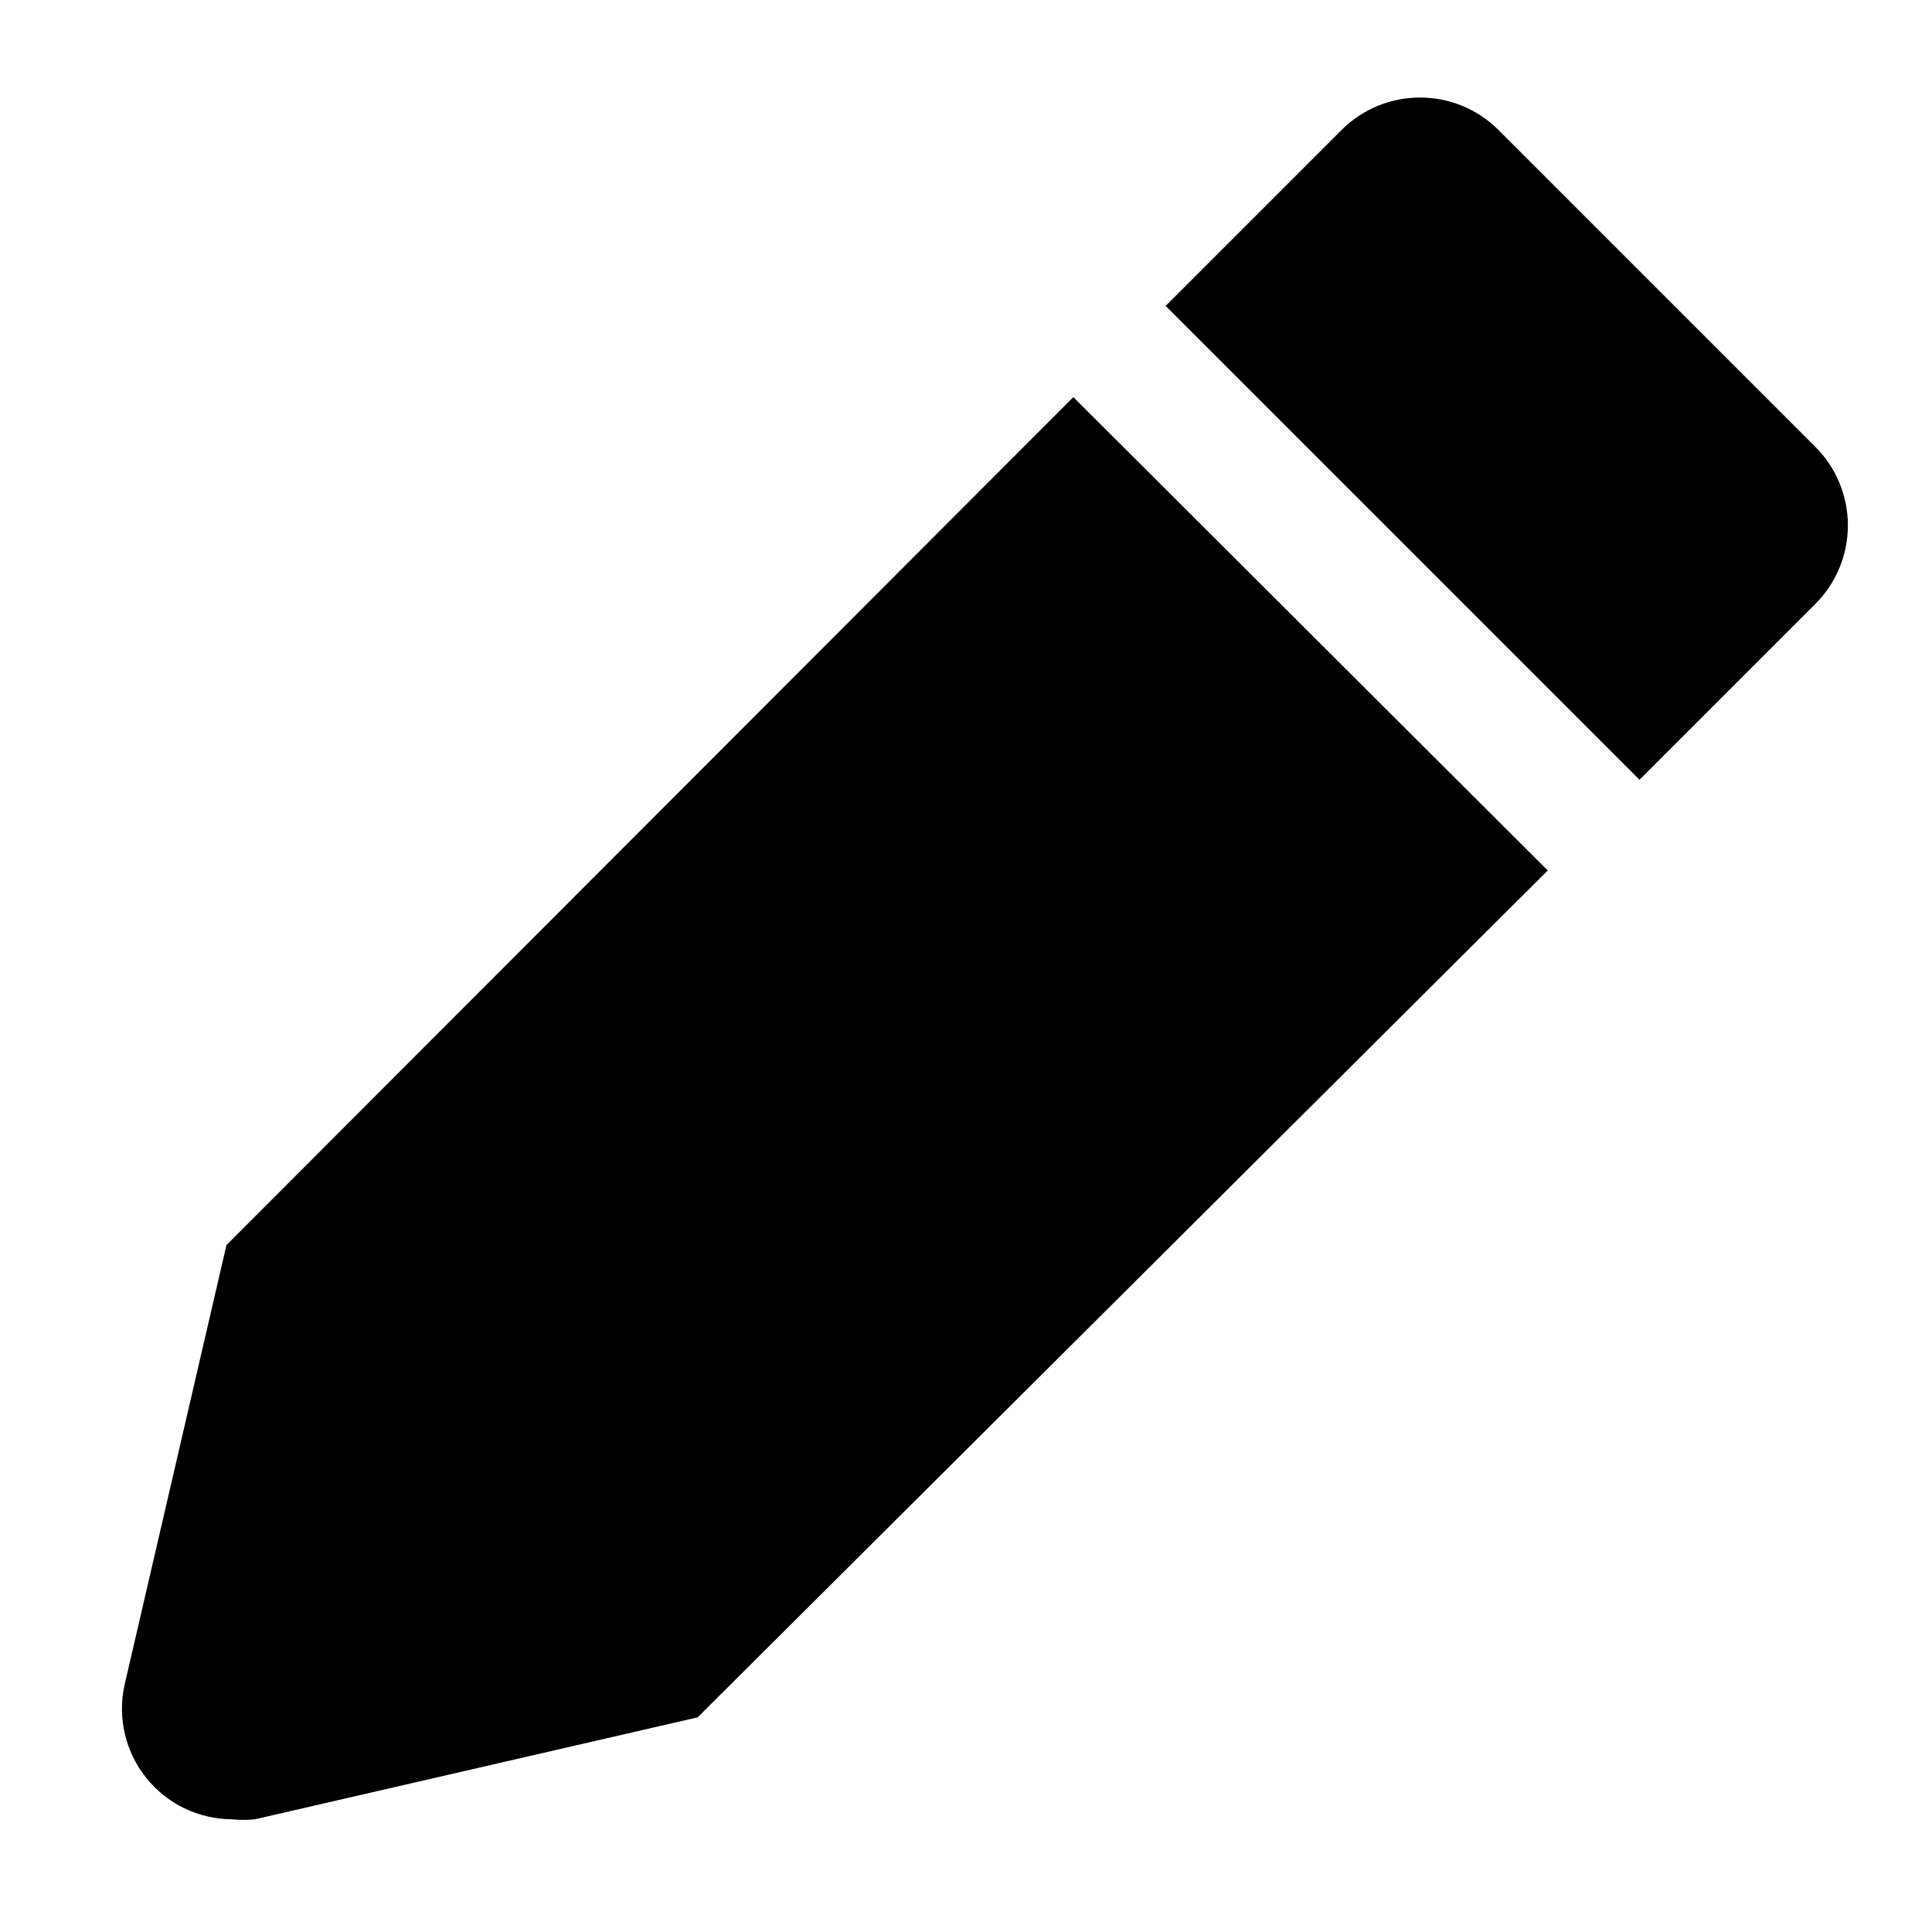
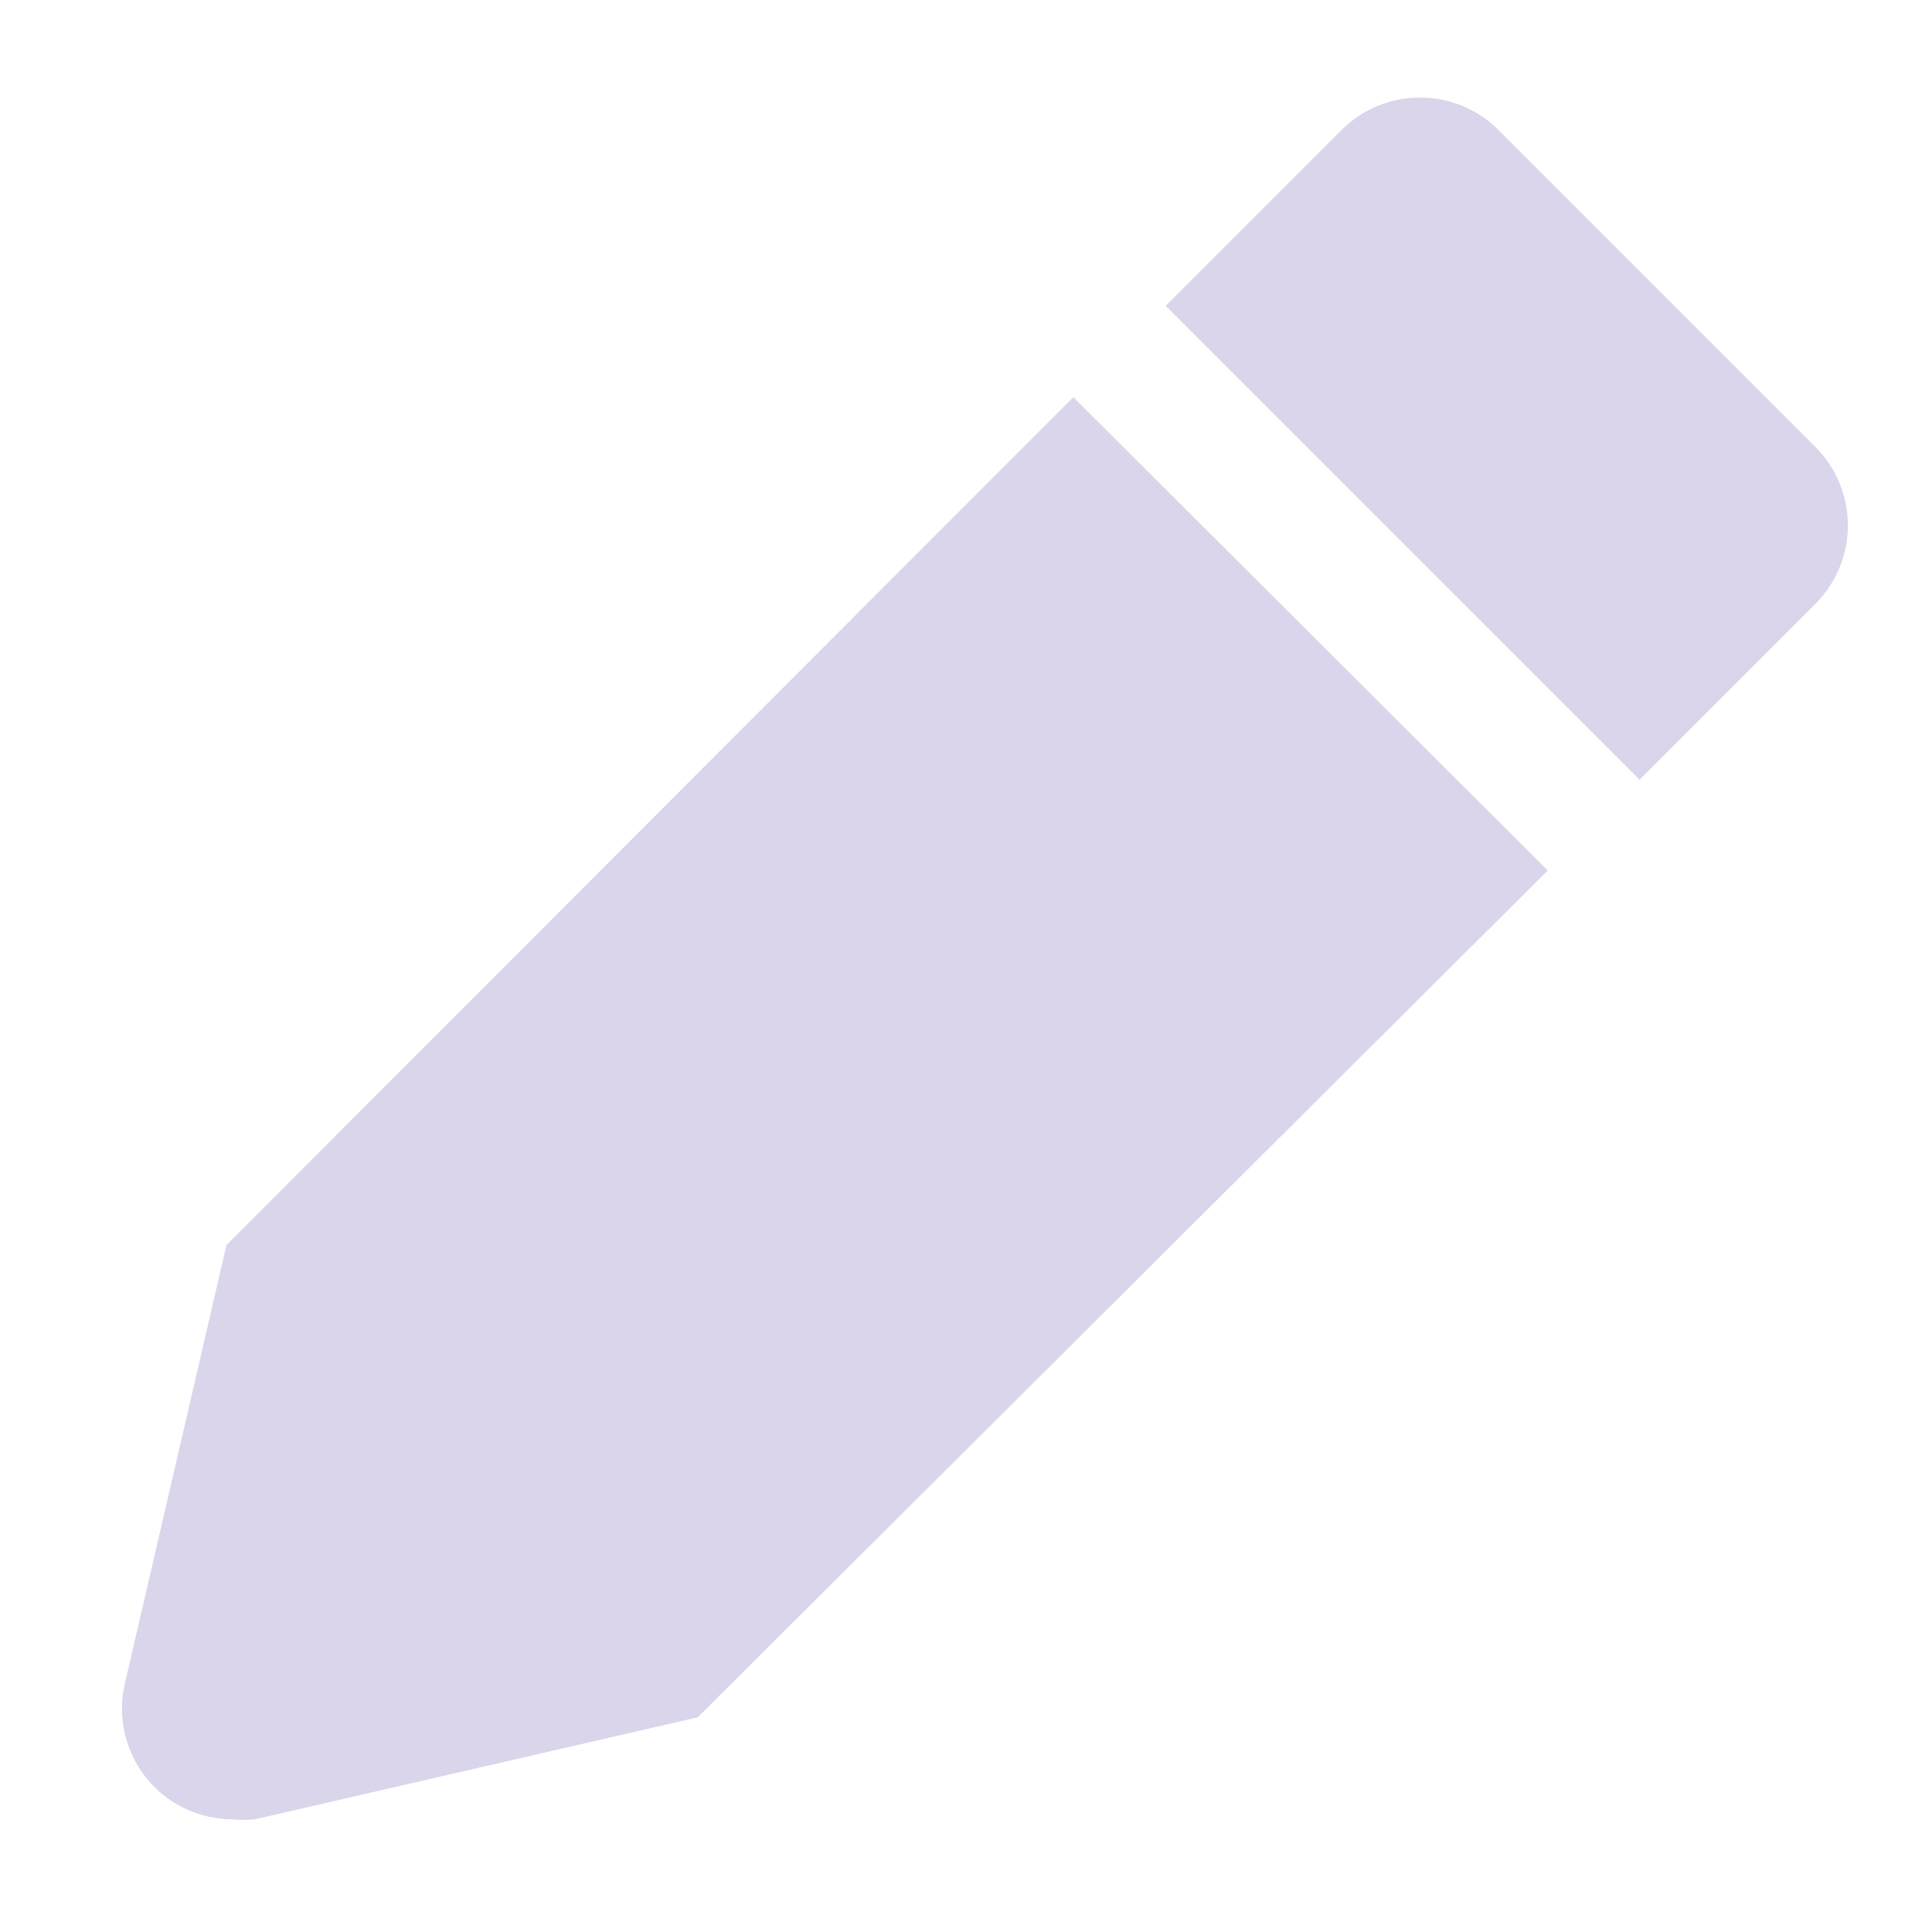
- <svg xmlns="http://www.w3.org/2000/svg" fill="#000000" width="800px" height="800px" viewBox="0 0 36 36" version="1.1" preserveAspectRatio="xMidYMid meet">
+ <svg xmlns="http://www.w3.org/2000/svg" fill="#DBD5EB" width="800px" height="800px" viewBox="0 0 36 36" version="1.1" preserveAspectRatio="xMidYMid meet">
  <path class="clr-i-solid clr-i-solid-path-1" d="M4.22,23.2l-1.9,8.2a2.06,2.06,0,0,0,2,2.5,2.14,2.14,0,0,0,.43,0L13,32,28.84,16.22,20,7.4Z" />
  <path class="clr-i-solid clr-i-solid-path-2" d="M33.82,8.32l-5.9-5.9a2.07,2.07,0,0,0-2.92,0L21.72,5.7l8.83,8.83,3.28-3.28A2.07,2.07,0,0,0,33.82,8.32Z" />
  <rect x="0" y="0" width="36" height="36" fill-opacity="0" />
</svg>
